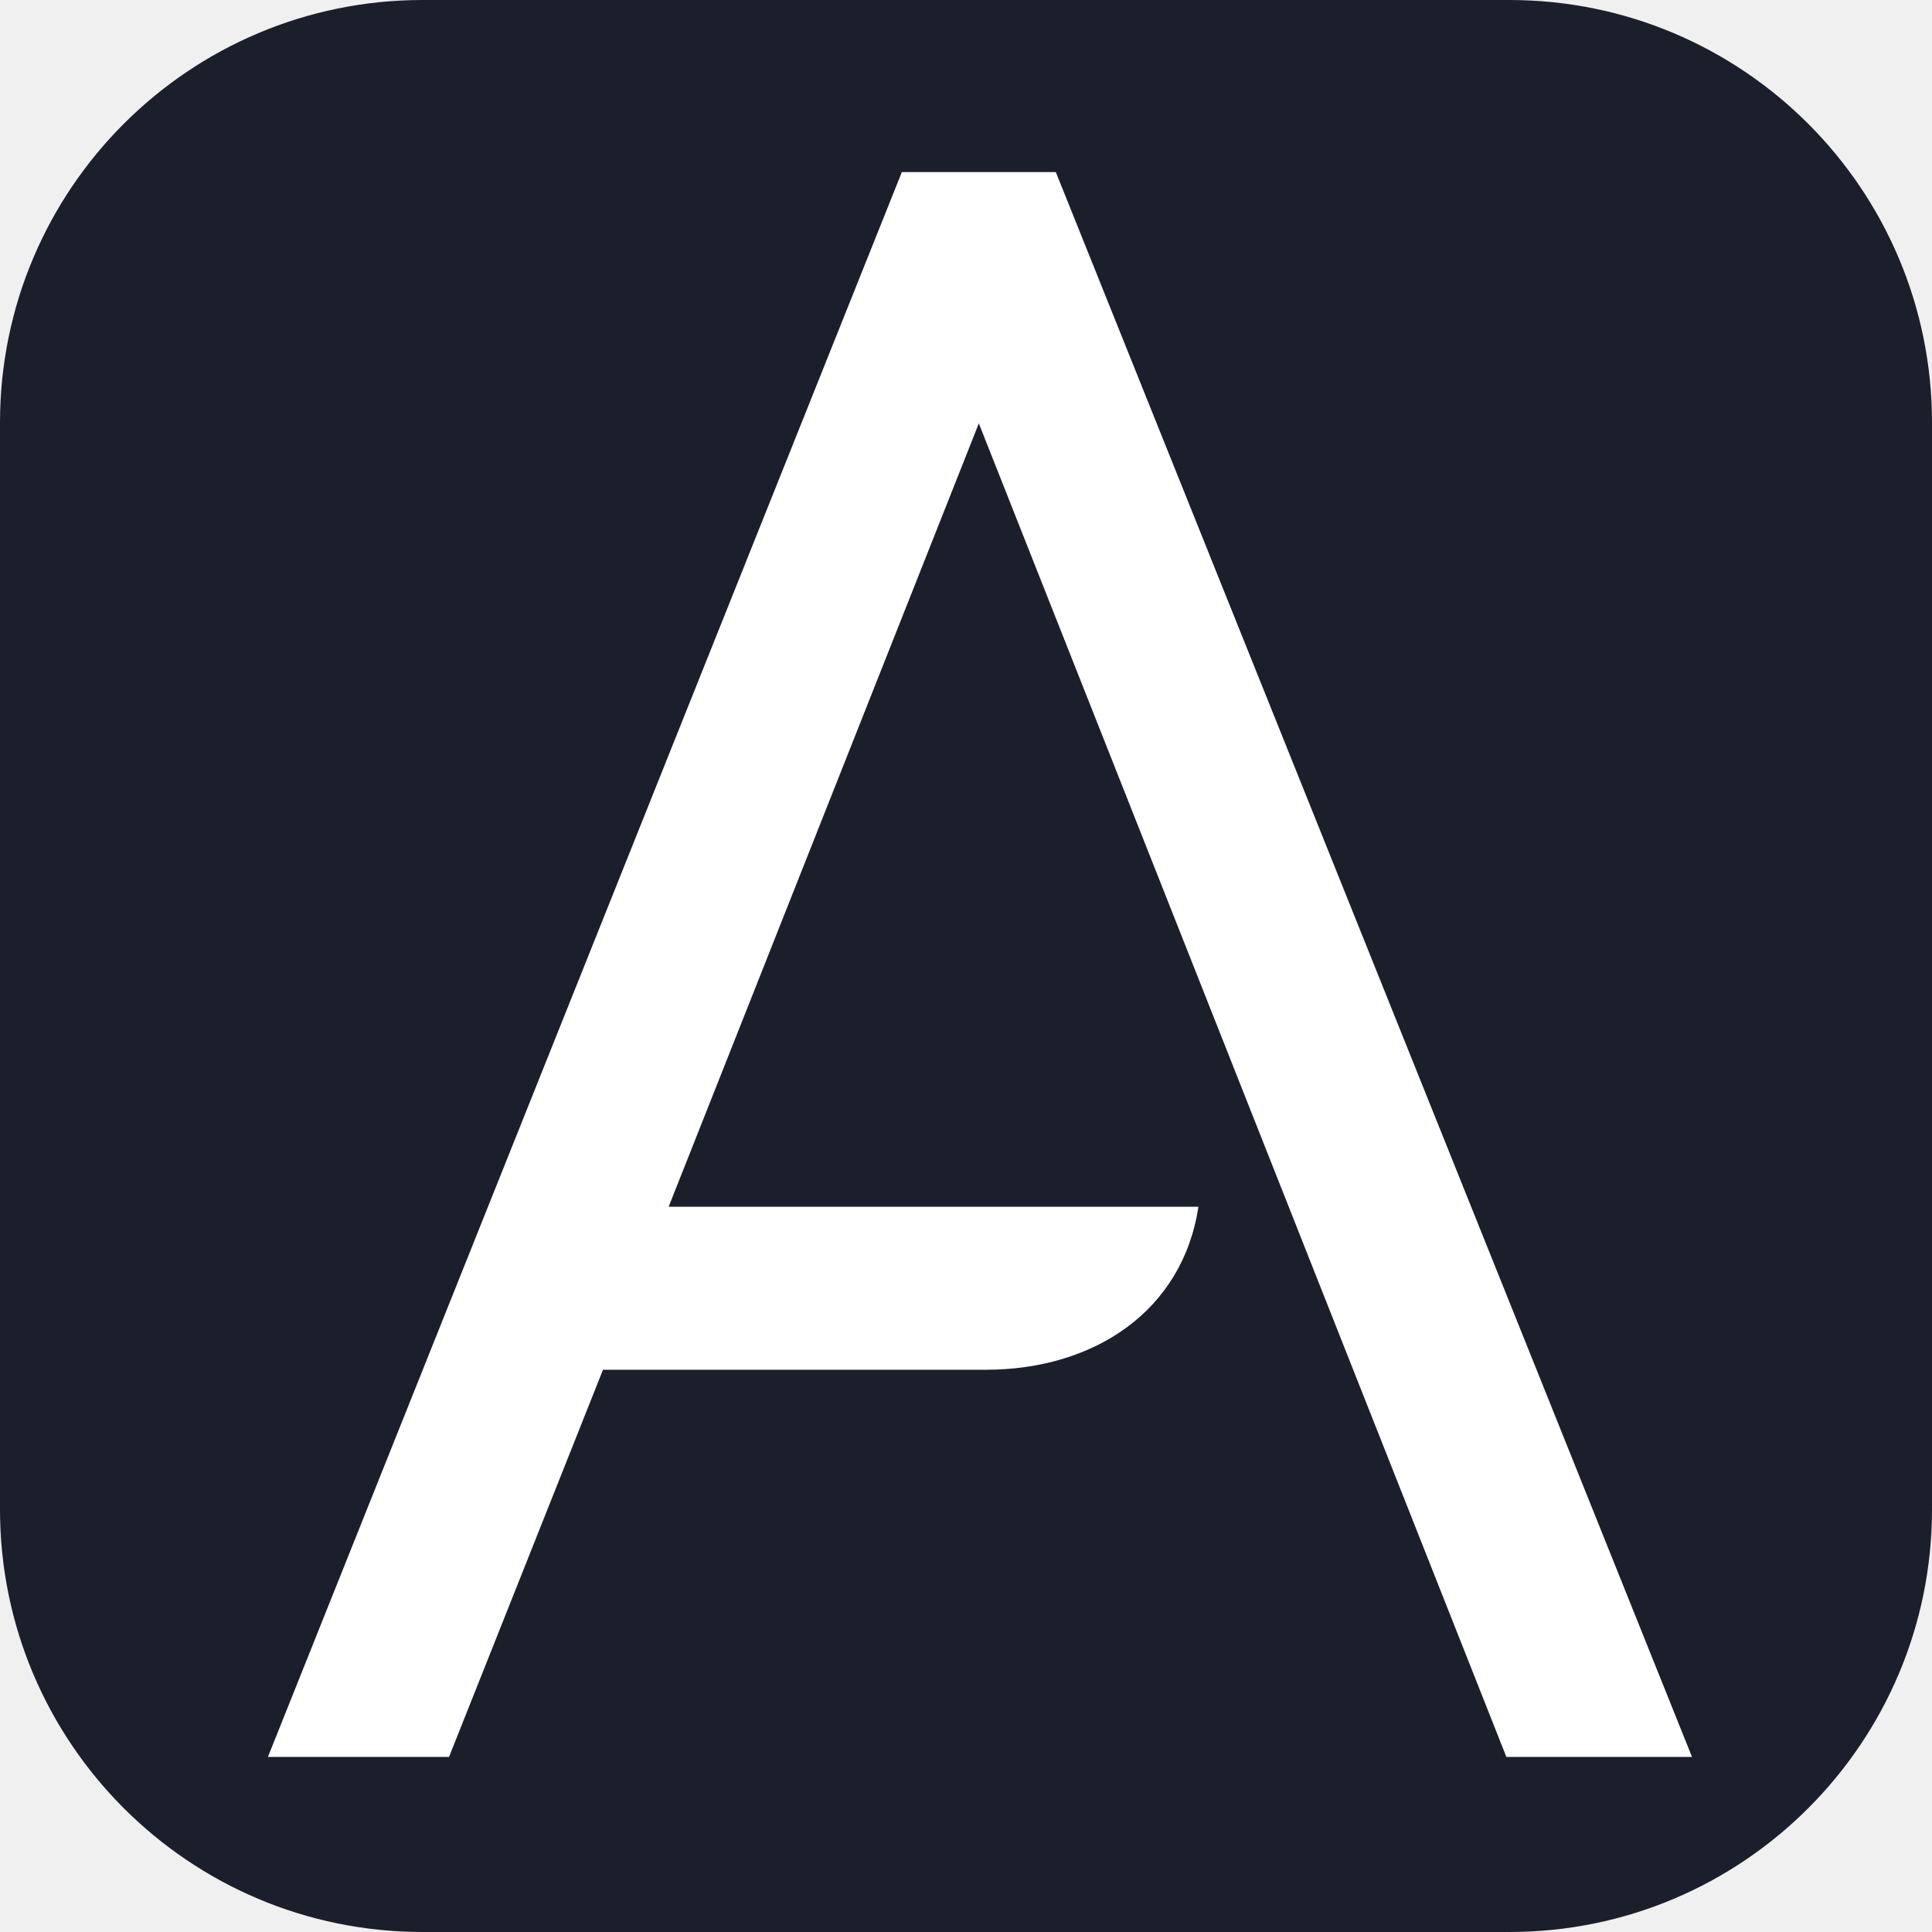
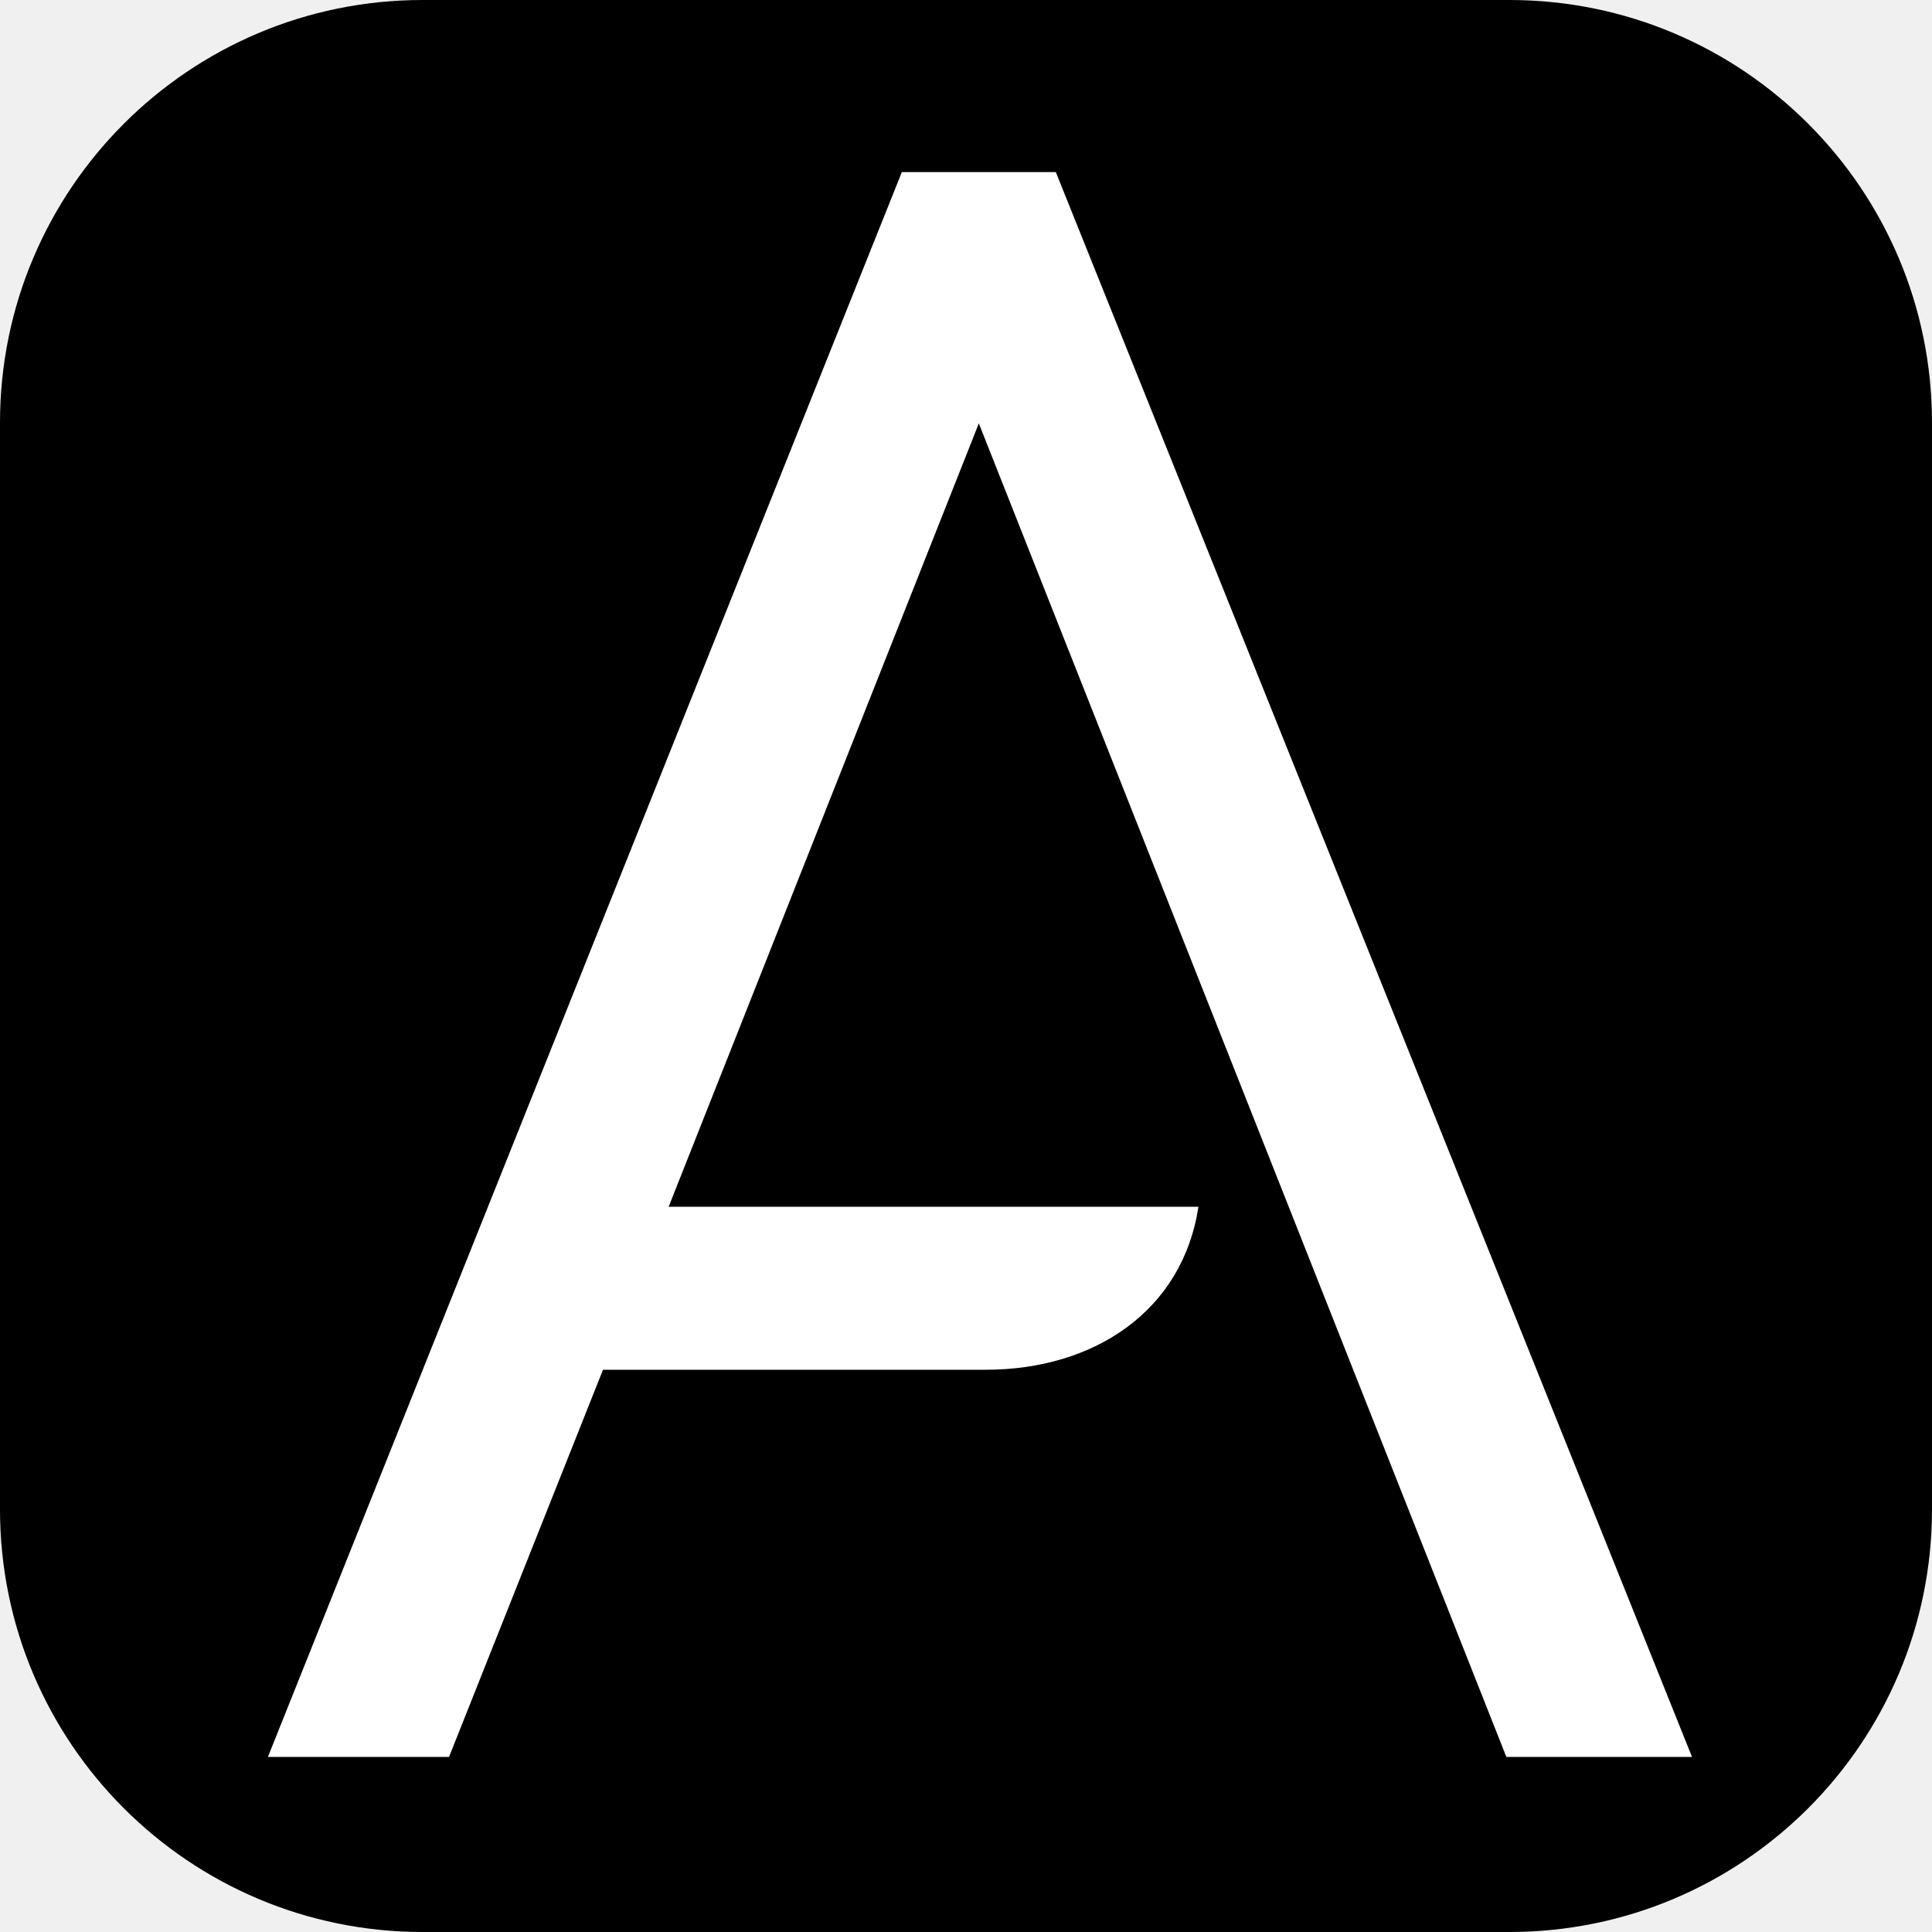
<svg xmlns="http://www.w3.org/2000/svg" viewBox="0 0 64 64" width="64" height="64">
-   <rect width="64" height="64" rx="14" fill="#1a1f2b" />
+   <rect width="64" height="64" rx="14" fill="#000000" />
  <g transform="translate(7.9,58.2) scale(0.075,-0.075)" fill="#ffffff">
    <path d="M361 700L293 700L13 0L93 0L161 171L330 171C378 171 417 197 424 243L190 243L327 589L560 0L642 0Z" />
  </g>
</svg>
